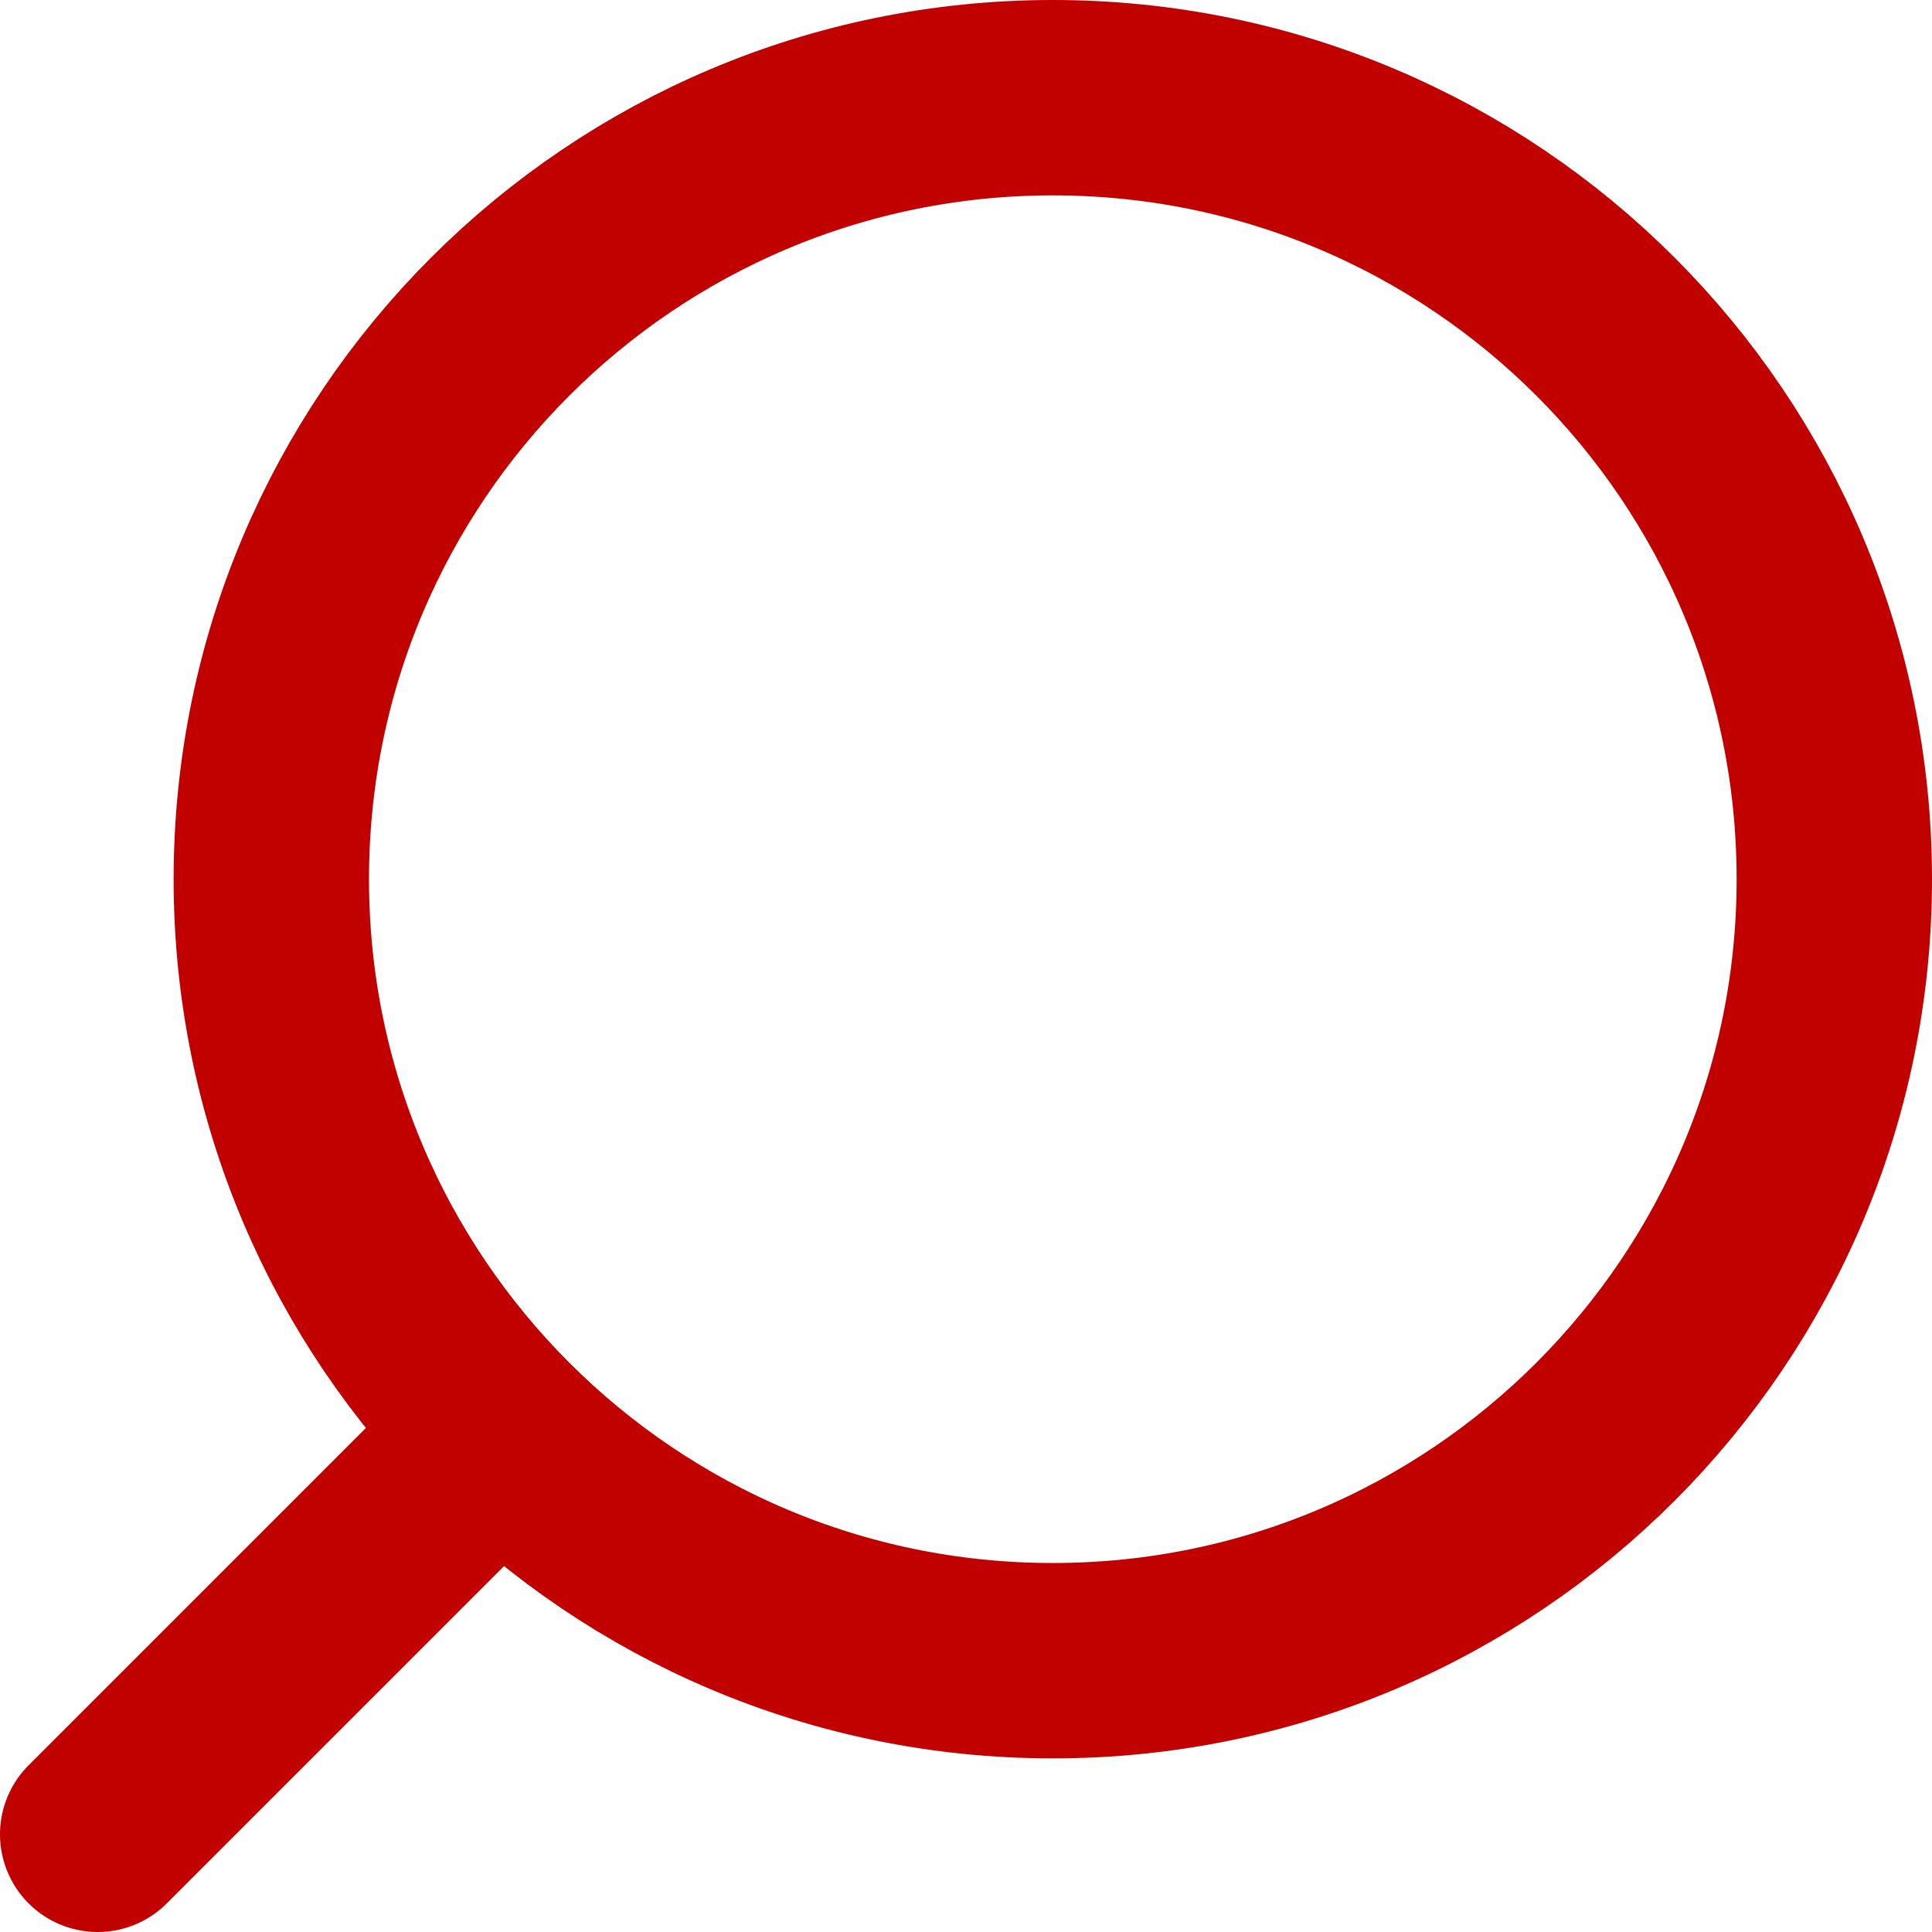
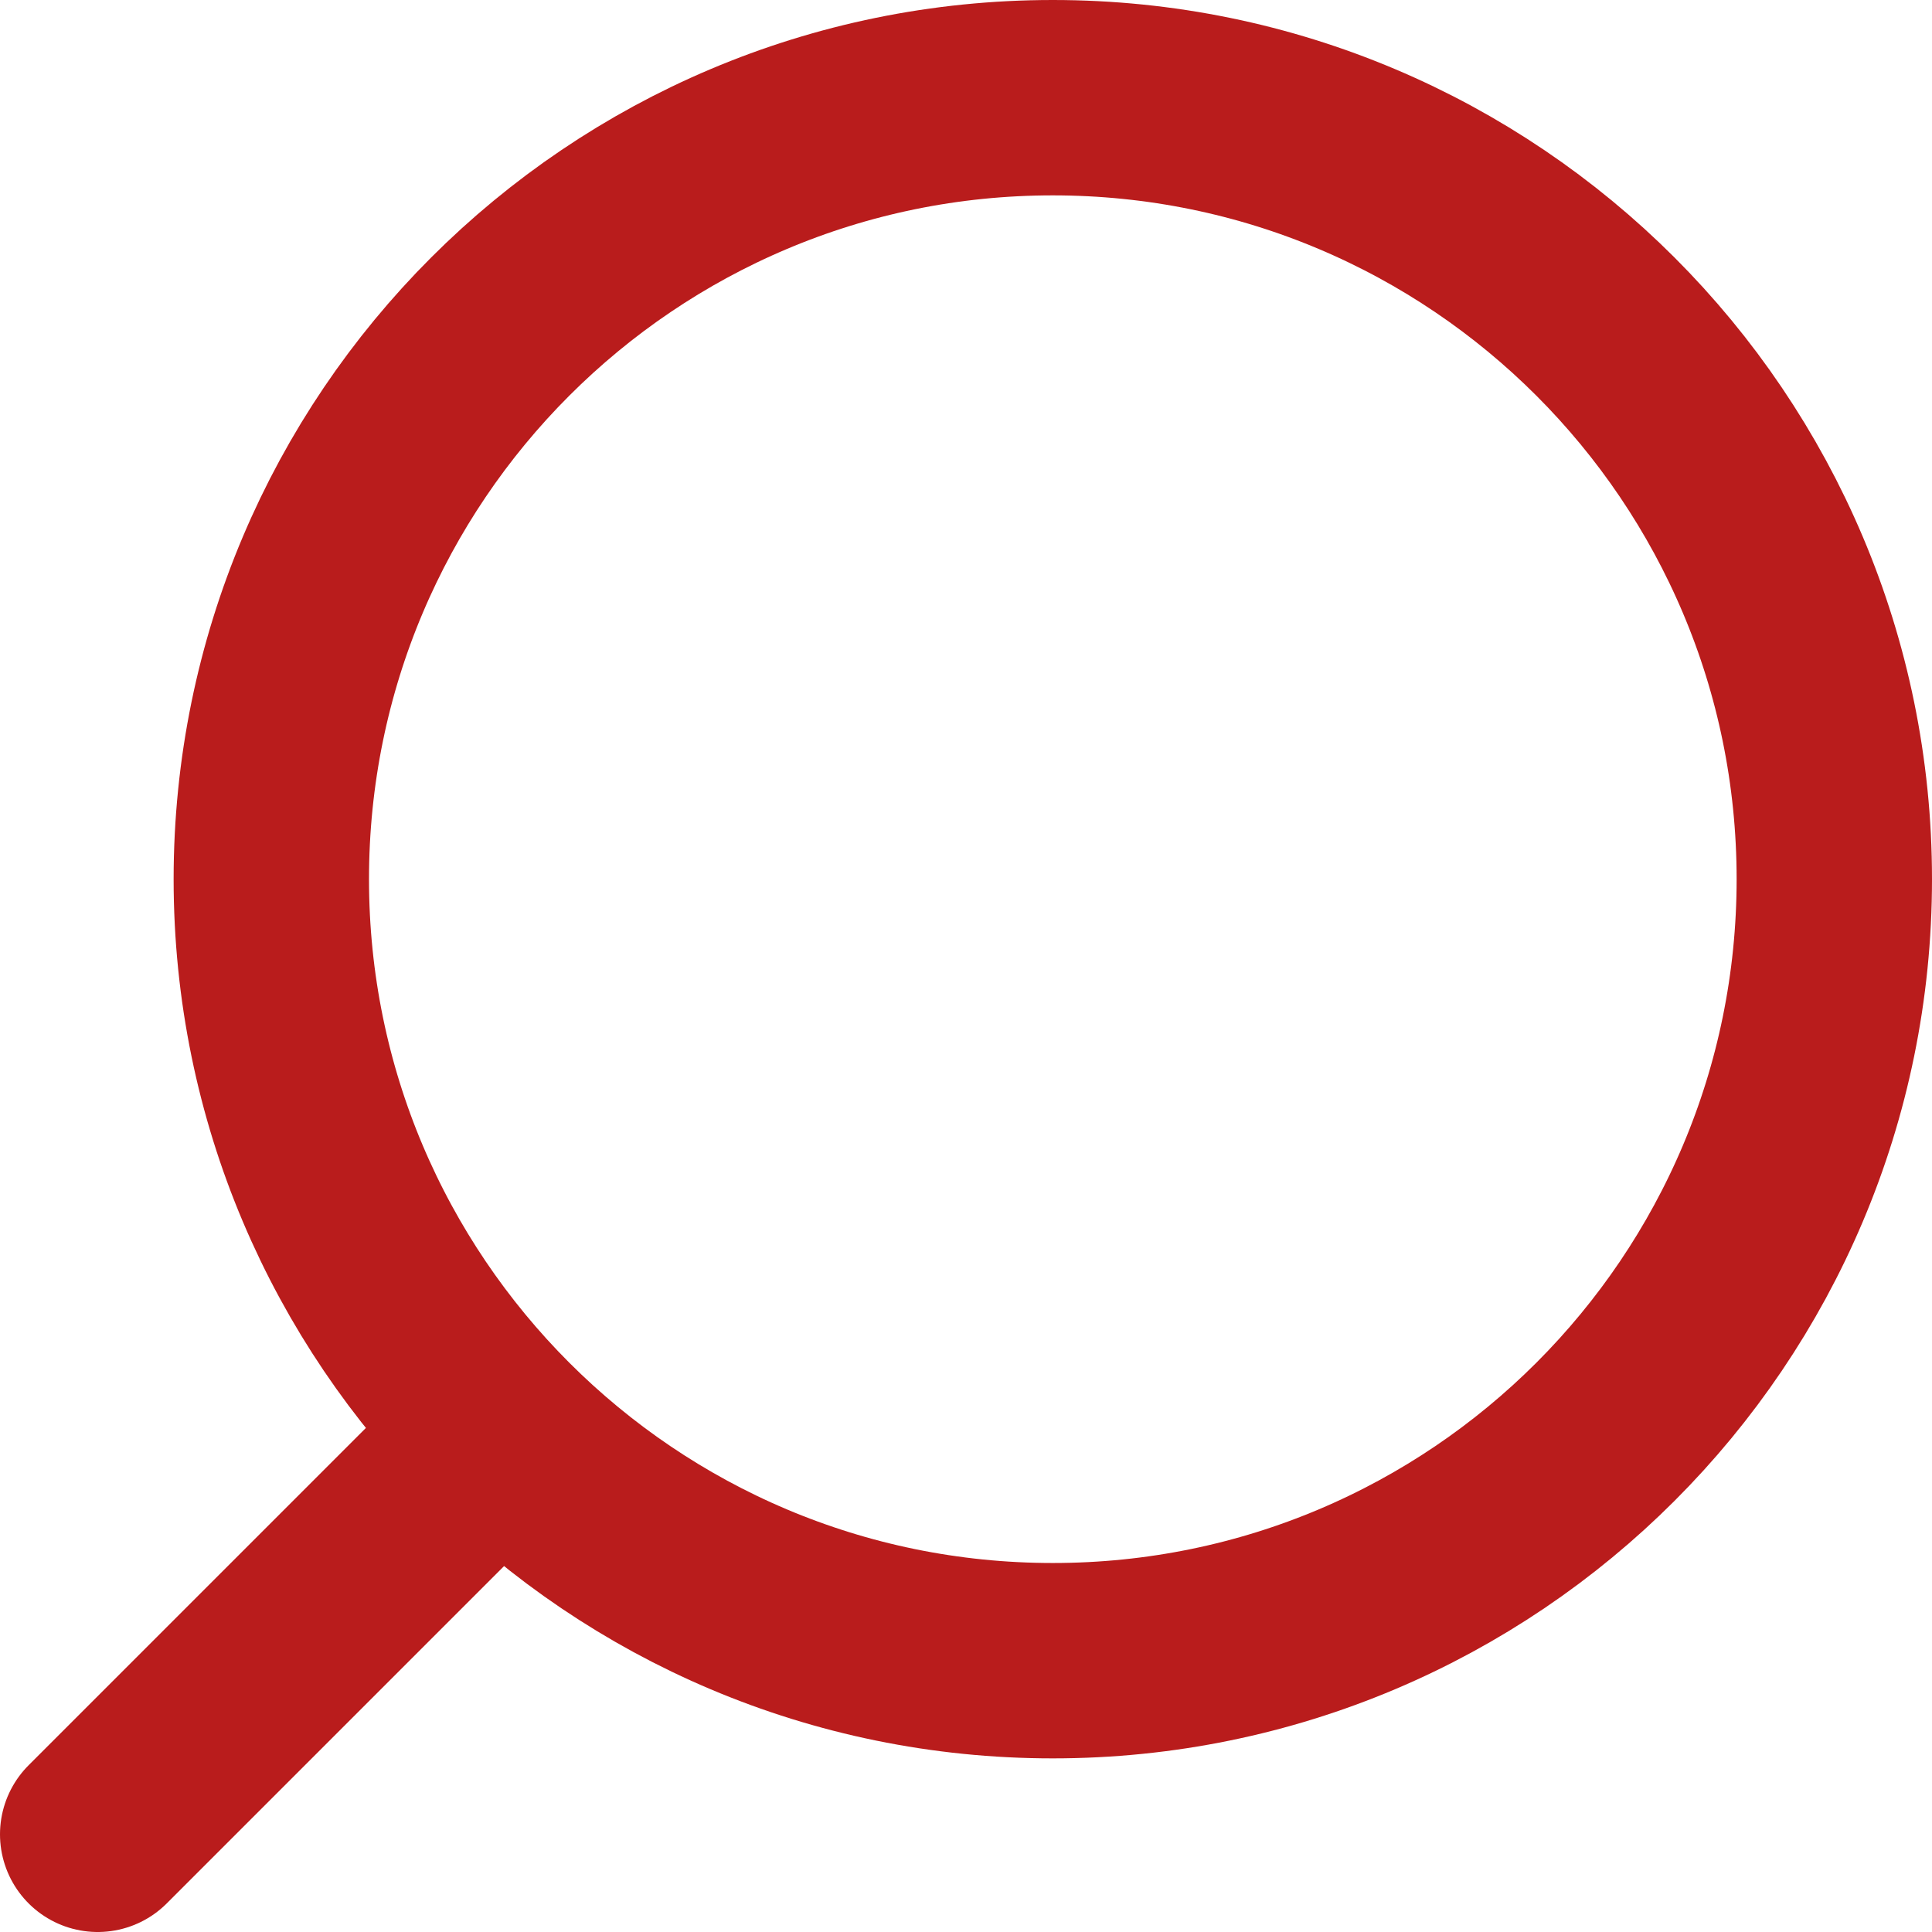
<svg xmlns="http://www.w3.org/2000/svg" preserveAspectRatio="none" overflow="visible" style="display: block;" width="14.833" height="14.833" viewBox="0 0 14.833 14.833" fill="none">
  <g id="elements">
-     <path id="Vector" d="M3.75 11.083L0.75 14.083" stroke-width="1.5" stroke-linecap="round" stroke-linejoin="round" stroke="#C10000" />
-     <path id="Vector_2" d="M2.083 6.75C2.083 3.436 4.77 0.75 8.083 0.75C11.397 0.75 14.083 3.436 14.083 6.75C14.083 10.064 11.397 12.75 8.083 12.75C4.77 12.75 2.083 10.064 2.083 6.75Z" stroke-width="1.5" stroke-linejoin="round" stroke="#C10000" />
+     <path id="Vector" d="M3.75 11.083L0.75 14.083" stroke-width="1.5" stroke-linecap="round" stroke-linejoin="round" stroke="#B91C1C" />
+     <path id="Vector_2" d="M2.083 6.75C2.083 3.436 4.77 0.75 8.083 0.75C11.397 0.75 14.083 3.436 14.083 6.75C14.083 10.064 11.397 12.75 8.083 12.75C4.77 12.75 2.083 10.064 2.083 6.75Z" stroke-width="1.5" stroke-linejoin="round" stroke="#B91C1C" />
  </g>
</svg>
